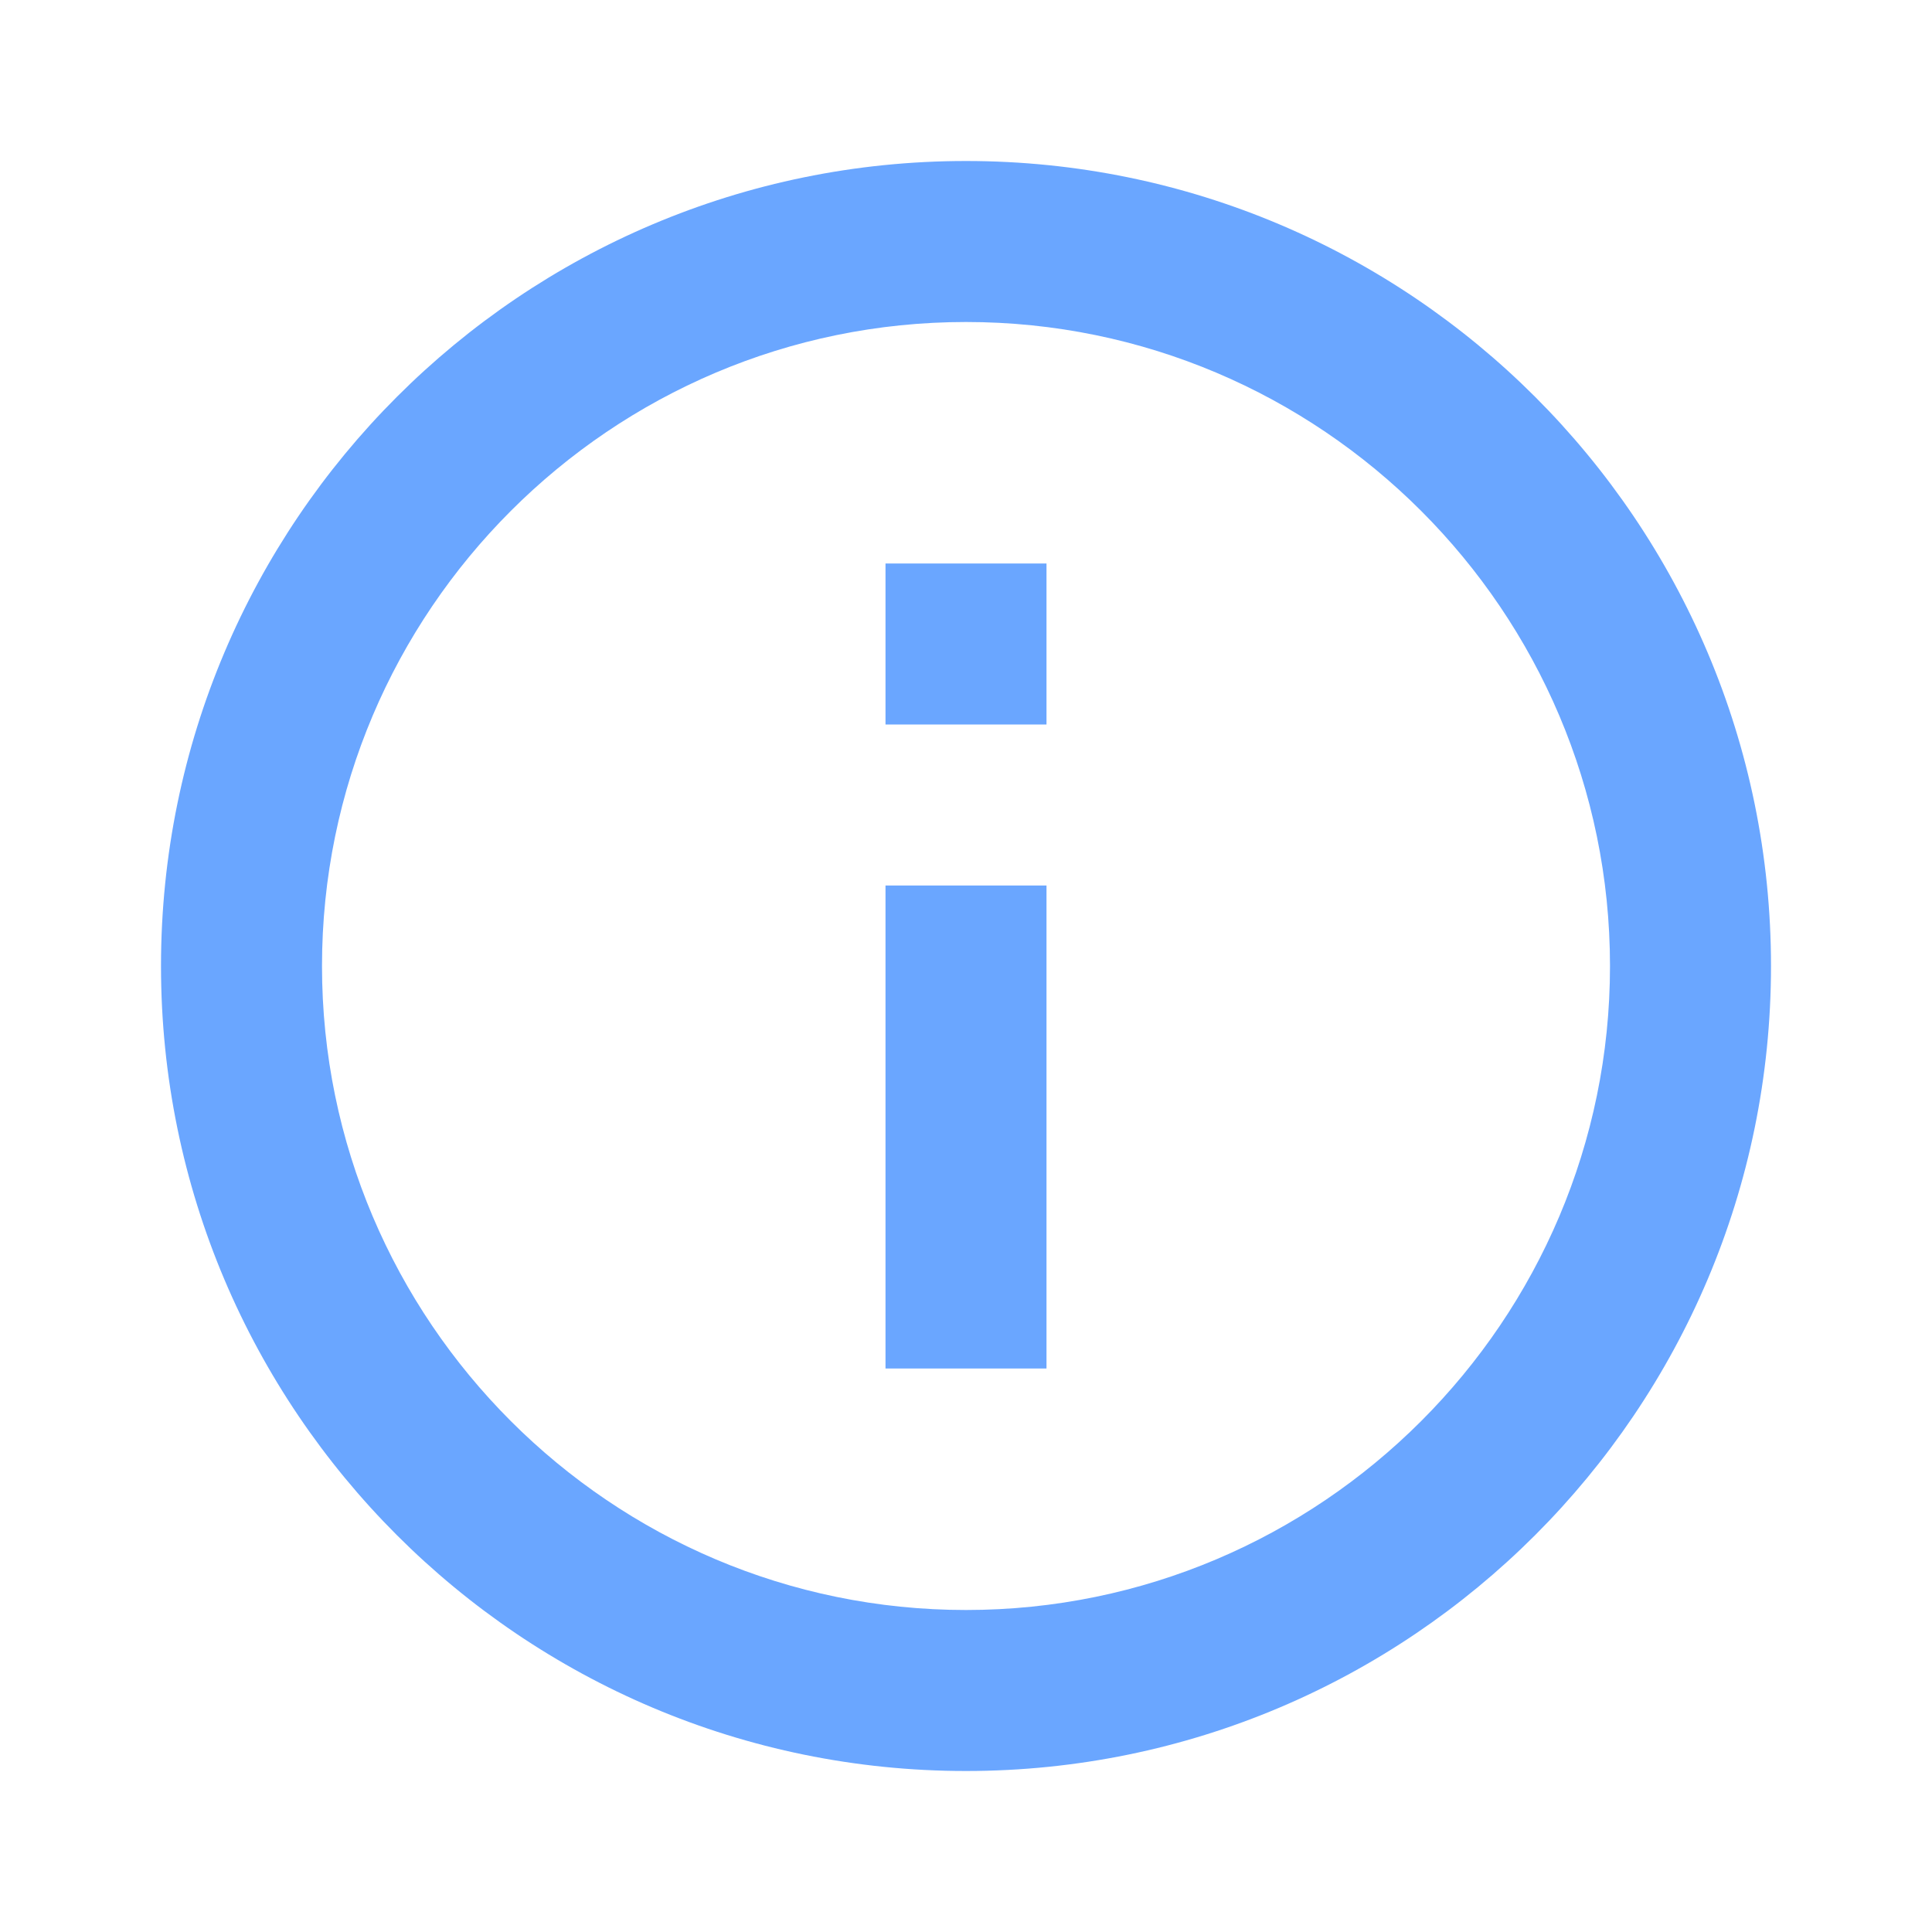
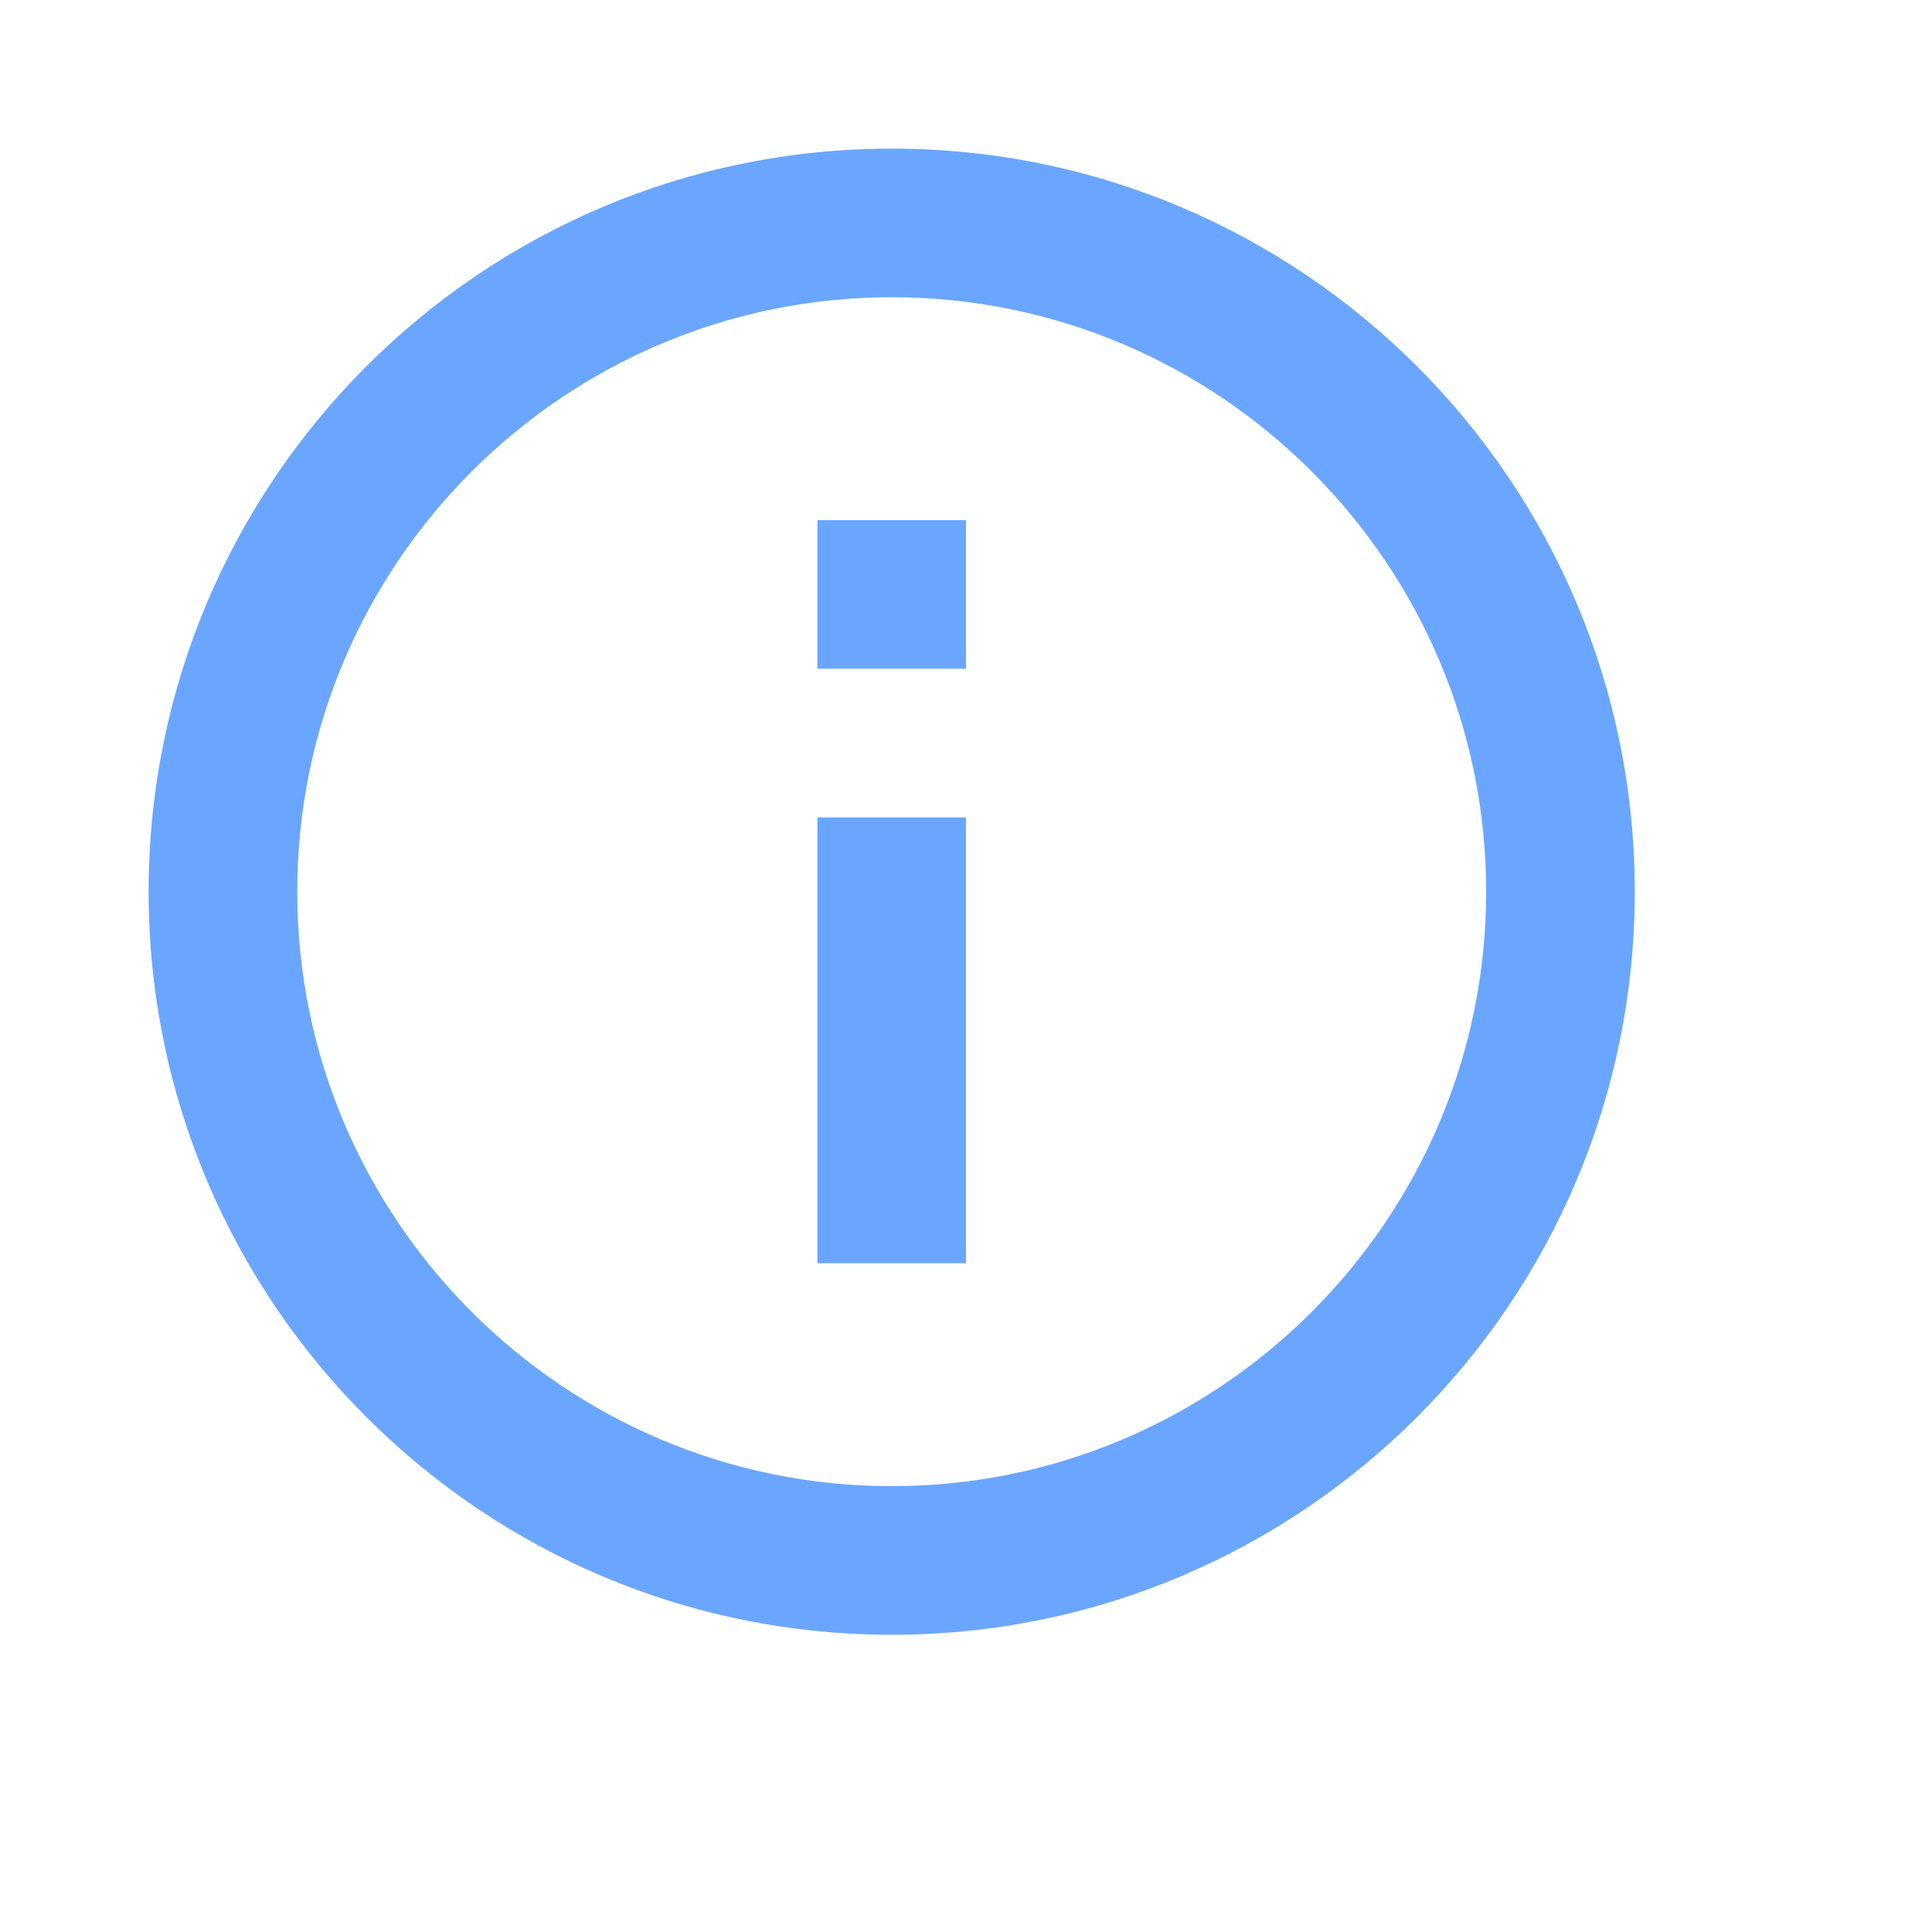
- <svg xmlns="http://www.w3.org/2000/svg" version="1.1" x="0px" y="0px" width="24px" height="24px" viewBox="0 0 24 24" enable-background="new 0 0 24 24" xml:space="preserve">
+ <svg xmlns="http://www.w3.org/2000/svg" version="1.1" x="0px" y="0px" width="24px" height="24px" viewBox="0 0 26 26" enable-background="new 0 0 24 24" xml:space="preserve">
  <style>
  rect, #Outline {
    fill: #6aa6ff;
    
  }
</style>
  <g id="Bounding_Boxes">
    <g id="ui_x5F_spec_x5F_header_copy_3" display="none">
  </g>
    <path fill="none" d="M0,0h24v24H0V0z" />
  </g>
  <g id="Rounded" display="none">
    <g id="ui_x5F_spec_x5F_header_copy_5">
  </g>
    <g display="inline">
      <path d="M12,2C6.48,2,2,6.48,2,12c0,5.52,4.48,10,10,10s10-4.48,10-10C22,6.48,17.52,2,12,2z M12,17L12,17c-0.55,0-1-0.45-1-1v-4       c0-0.55,0.45-1,1-1h0c0.55,0,1,0.45,1,1v4C13,16.55,12.55,17,12,17z M13,9h-2V7h2V9z" />
    </g>
  </g>
  <g id="Sharp" display="none">
    <g id="ui_x5F_spec_x5F_header_copy_4">
  </g>
    <g display="inline">
      <path d="M12,2C6.48,2,2,6.48,2,12c0,5.52,4.48,10,10,10s10-4.48,10-10C22,6.48,17.52,2,12,2z M13,17h-2v-6h2V17z M13,9h-2V7h2V9z" />
    </g>
  </g>
  <g id="Outline">
    <g id="ui_x5F_spec_x5F_header" display="none">
  </g>
    <g>
      <rect x="11" y="7" width="2" height="2" />
      <rect x="11" y="11" width="2" height="6" />
      <path d="M12,2C6.48,2,2,6.48,2,12c0,5.52,4.48,10,10,10s10-4.48,10-10C22,6.48,17.52,2,12,2z M12,20c-4.41,0-8-3.59-8-8       c0-4.41,3.59-8,8-8s8,3.59,8,8C20,16.41,16.41,20,12,20z" />
    </g>
  </g>
  <g id="Duotone" display="none">
    <g id="ui_x5F_spec_x5F_header_copy_2">
  </g>
    <g display="inline">
      <path opacity="0.3" d="M12,4c-4.41,0-8,3.59-8,8c0,4.41,3.59,8,8,8s8-3.59,8-8C20,7.59,16.41,4,12,4z M13,17h-2v-6h2V17z M13,9h-2       V7h2V9z" />
      <rect x="11" y="7" width="2" height="2" />
      <rect x="11" y="11" width="2" height="6" />
      <path d="M12,2C6.48,2,2,6.48,2,12c0,5.52,4.48,10,10,10s10-4.48,10-10C22,6.48,17.52,2,12,2z M12,20c-4.41,0-8-3.59-8-8       c0-4.41,3.59-8,8-8s8,3.59,8,8C20,16.41,16.41,20,12,20z" />
    </g>
  </g>
  <g id="Material" display="none">
    <g id="ui_x5F_spec_x5F_header_copy">
  </g>
    <g display="inline">
      <path d="M12,2C6.48,2,2,6.48,2,12c0,5.52,4.48,10,10,10s10-4.48,10-10C22,6.48,17.52,2,12,2z M13,17h-2v-6h2V17z M13,9h-2V7h2V9z" />
    </g>
  </g>
</svg>
